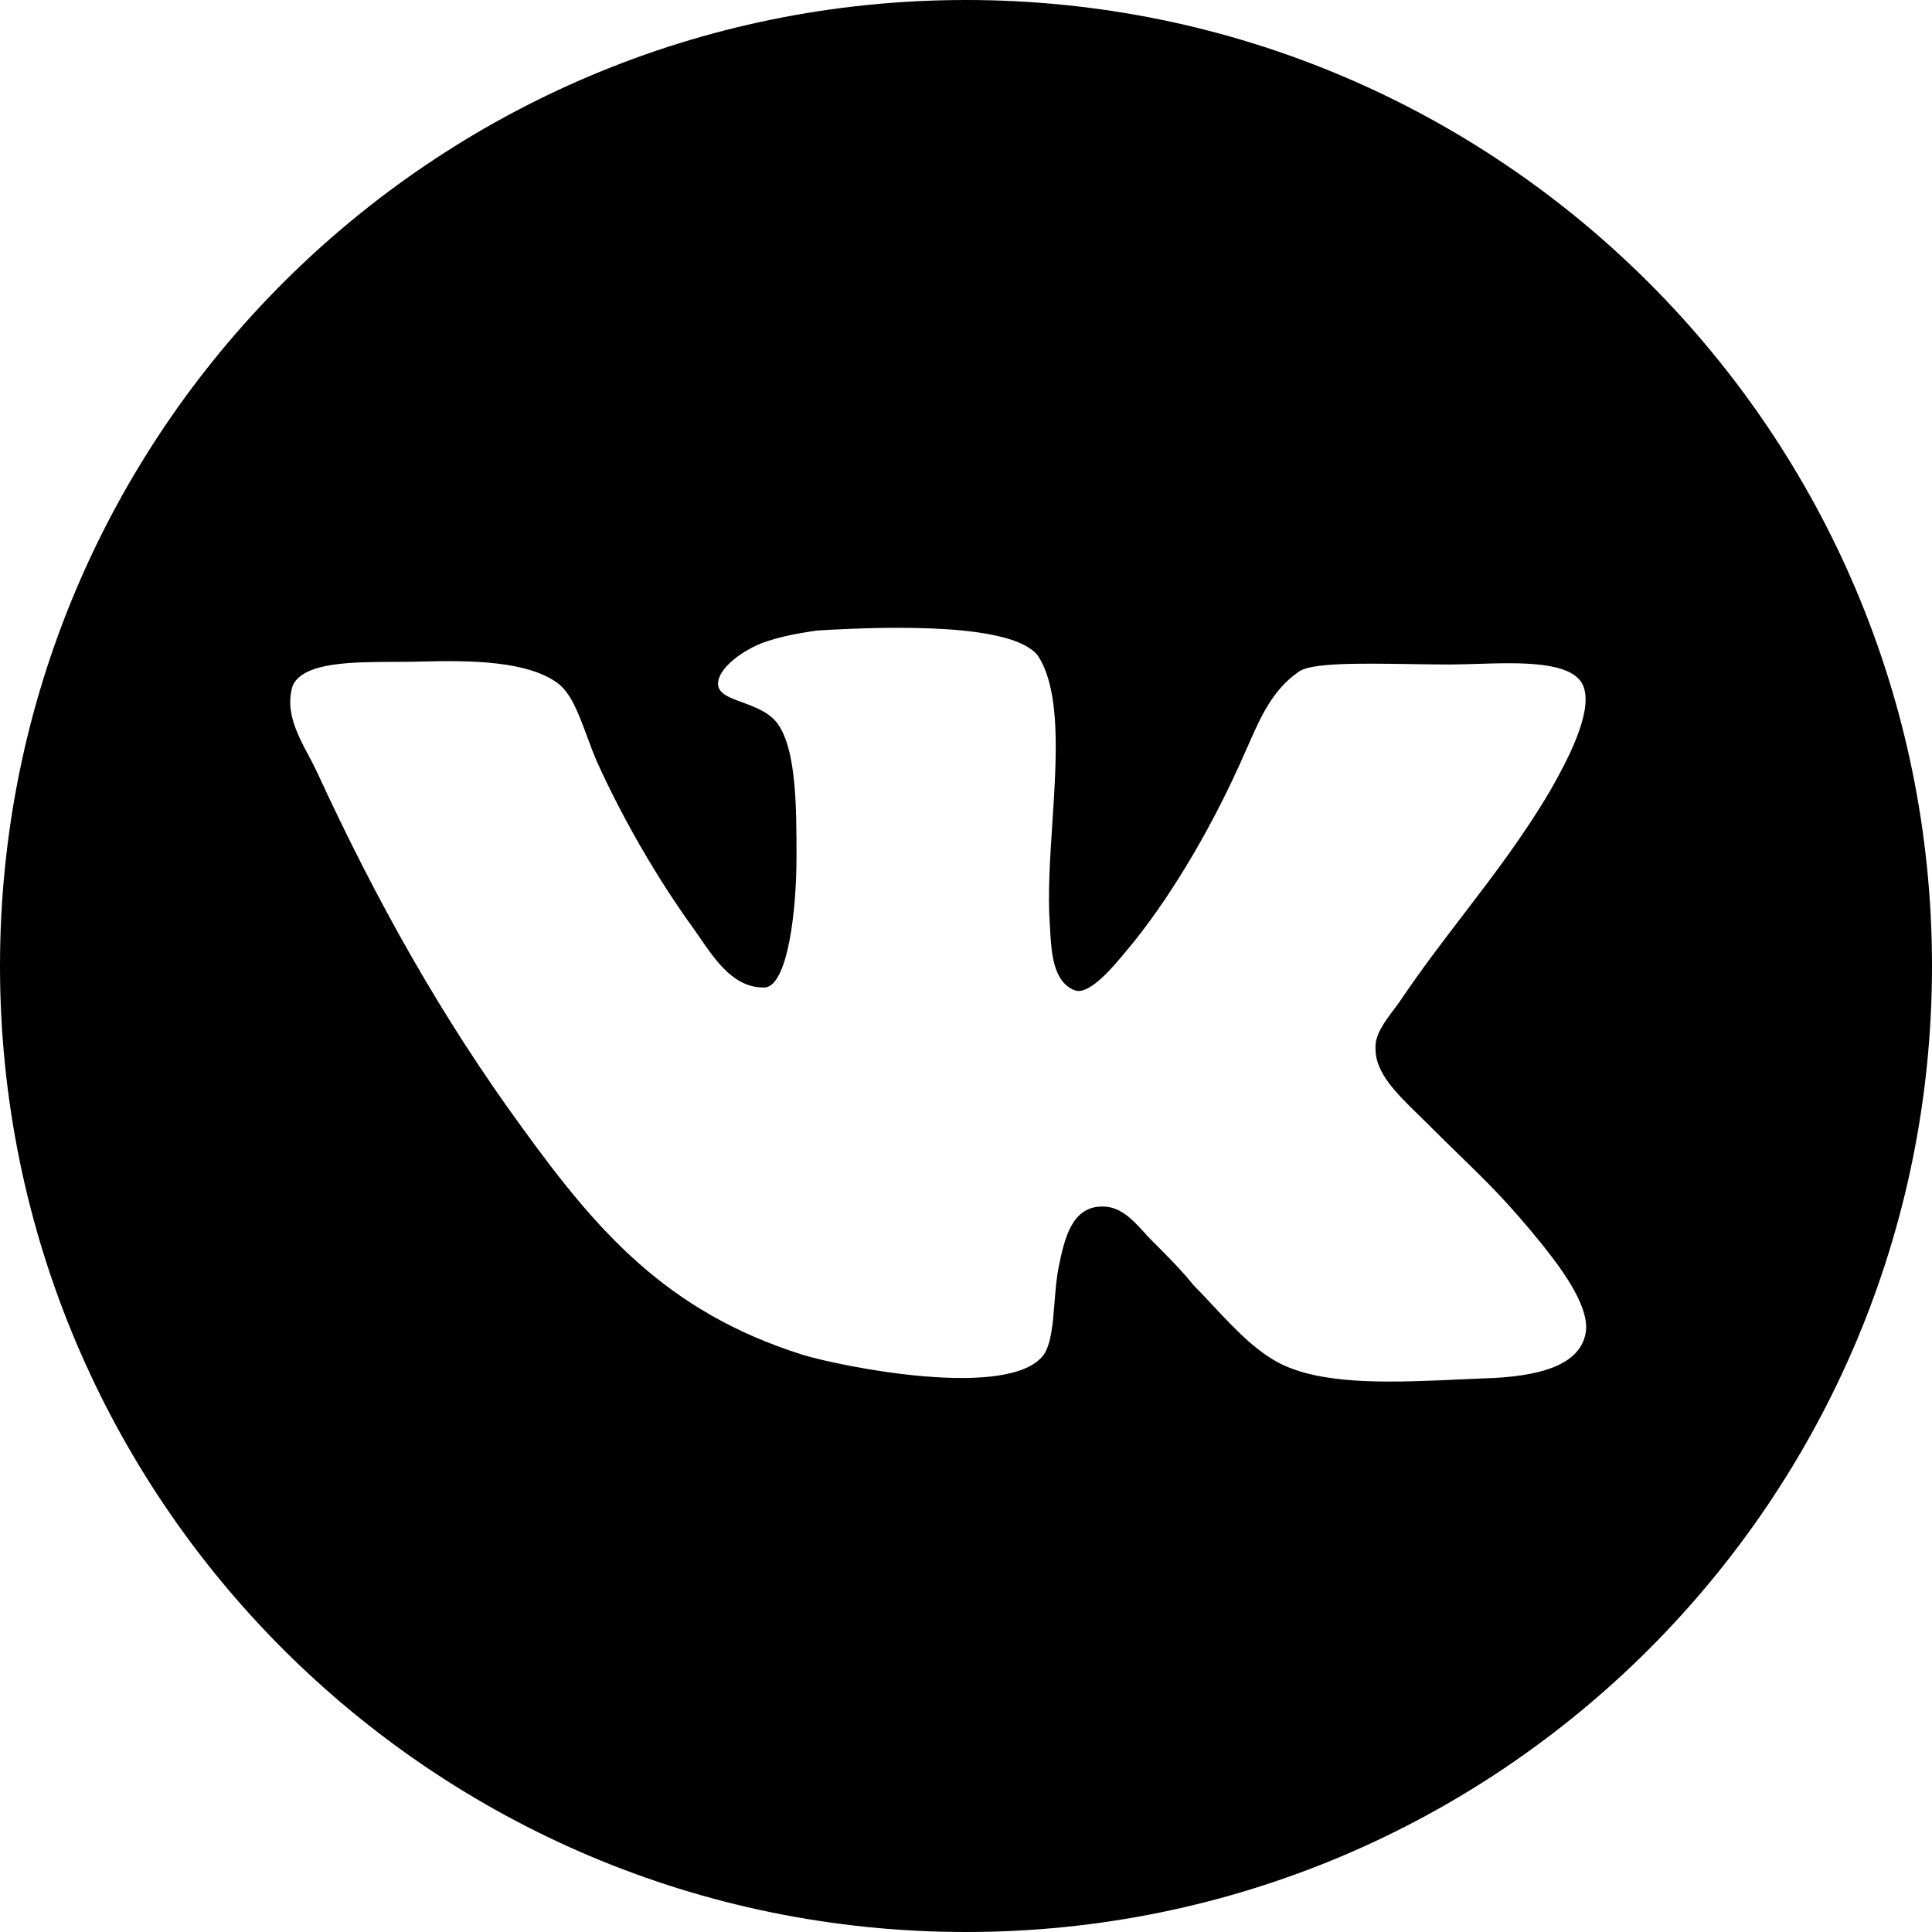
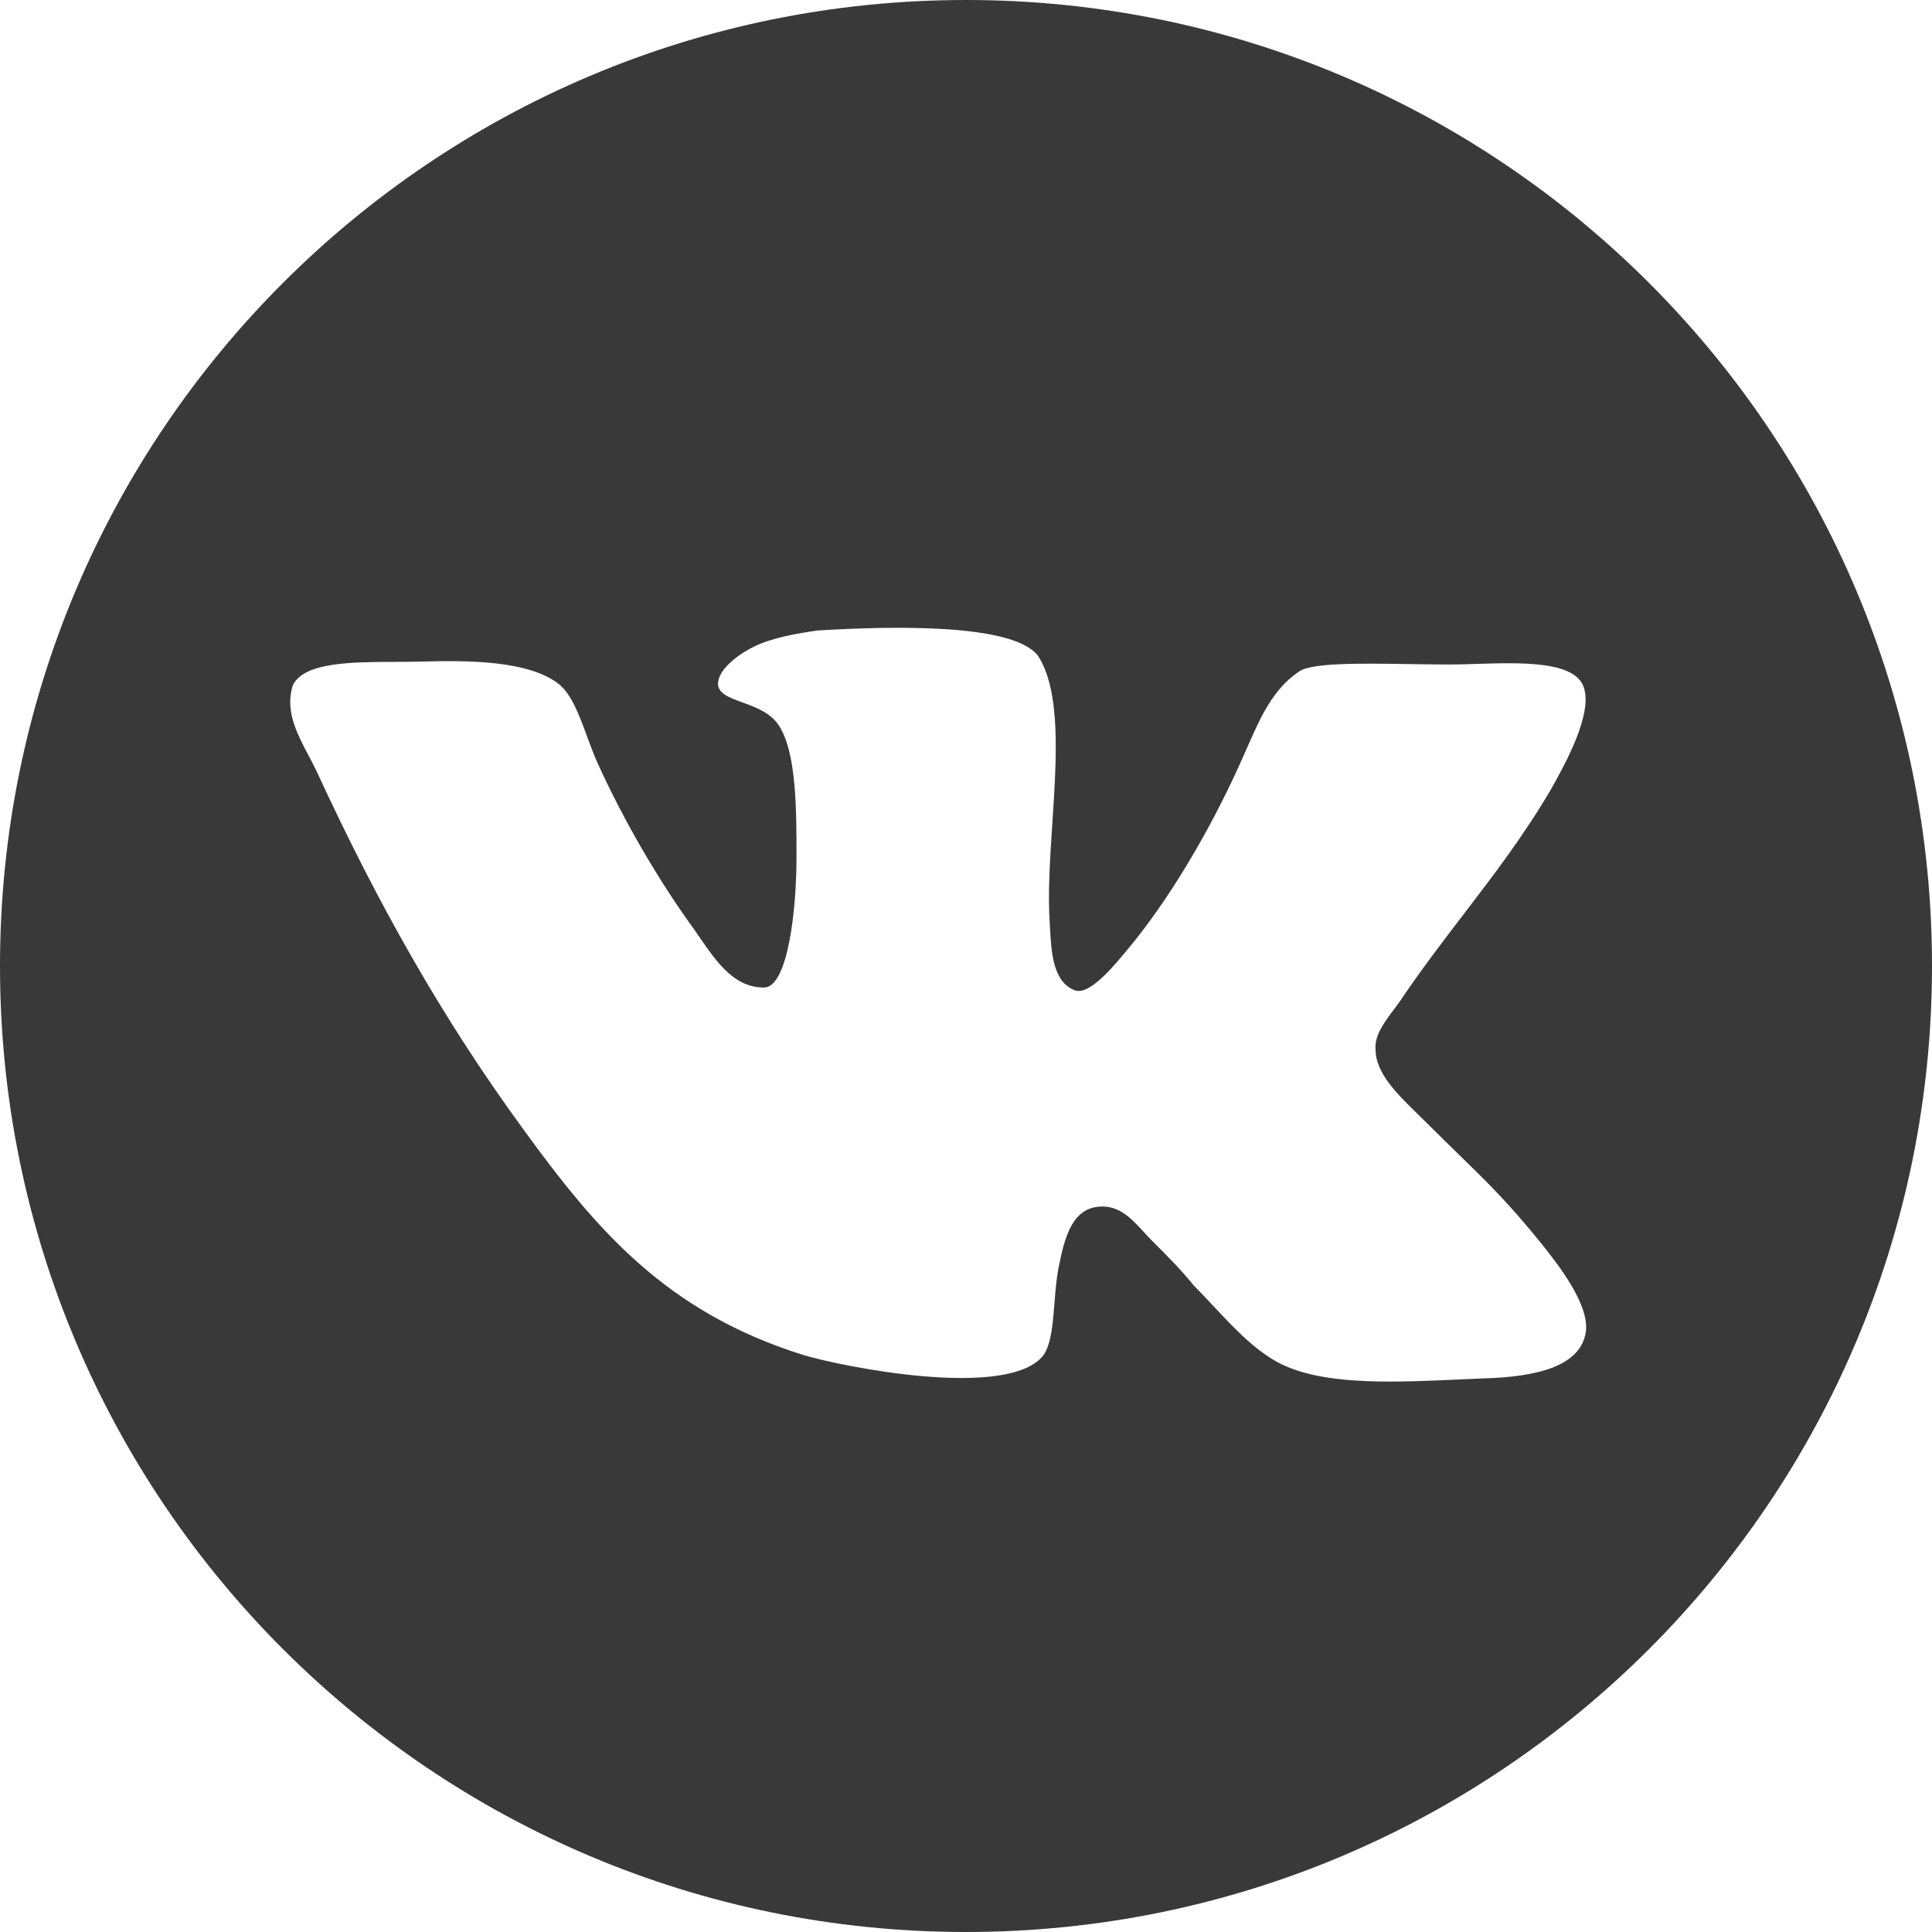
<svg xmlns="http://www.w3.org/2000/svg" width="800" height="800" viewBox="0 0 800 800" fill="none">
-   <path fill-rule="evenodd" clip-rule="evenodd" d="M400 800C620.914 800 800 620.914 800 400C800 179.086 620.914 0 400 0C179.086 0 0 179.086 0 400C0 620.914 179.086 800 400 800ZM434.822 384.784C435.354 394.376 436.038 406.682 445.111 410.094L445.092 410.074C451.186 412.289 461.264 400.012 467.685 392.189C468.377 391.347 469.026 390.556 469.623 389.841C486.795 368.371 503.358 339.561 515.624 311.341C516.122 310.233 516.615 309.121 517.108 308.007C522.08 296.787 527.097 285.462 537.702 278.214C542.529 274.358 563.258 274.672 583.82 274.983C589.423 275.068 595.014 275.152 600.267 275.152C603.673 275.152 607.454 275.034 611.397 274.912C629.466 274.349 650.945 273.68 655.472 283.748C660.317 294.66 647.802 316.922 642.178 326.925L641.97 327.296C630.535 346.598 618.474 362.355 606.151 378.454C597.325 389.985 588.365 401.691 579.405 415C578.715 415.949 578.013 416.886 577.318 417.814C573.069 423.485 569.07 428.823 569.593 434.625C569.593 444.285 578.534 453.011 586.939 461.212C588.13 462.375 589.311 463.528 590.454 464.671C595.714 469.93 600.192 474.293 604.244 478.24C616.265 489.949 624.533 498.003 638.3 514.97C645.659 524.174 657.944 540.109 656.708 551.158C654.863 565.269 637.691 570.175 613.769 570.783C610.914 570.903 608.041 571.034 605.164 571.166C578.367 572.391 551.087 573.639 532.815 565.877C521.424 561.123 511.502 550.503 502.194 540.54C499.475 537.63 496.809 534.777 494.174 532.142C489.268 525.999 483.753 520.485 477.003 513.734L477.002 513.733C475.875 512.606 474.769 511.397 473.654 510.178C468.691 504.753 463.544 499.126 455.532 499.623C443.875 500.231 440.814 512.497 438.36 524.763C437.455 529.291 437.049 534.405 436.651 539.426C435.971 548.004 435.313 556.309 432.218 560.951C418.107 579.968 348.203 565.857 332.248 560.951C275.826 543.171 247.017 509.435 216.343 467.124C183.216 421.751 156.231 373.905 131.092 319.328C130.14 317.303 129.027 315.209 127.881 313.055C123.123 304.106 117.815 294.125 121.279 283.748C125.808 274.175 145.649 274.118 163.468 274.066C167.347 274.055 171.131 274.044 174.64 273.936C196.109 273.327 218.188 273.935 230.453 282.531C236.318 286.59 239.535 295.307 243.024 304.759C244.275 308.148 245.561 311.632 247.017 315.03C258.065 339.561 272.784 364.721 287.503 384.954C288.283 386.058 289.069 387.203 289.869 388.368C296.619 398.199 304.325 409.421 316.94 408.877C326.125 407.66 329.814 377.595 329.814 354.908C329.814 335.283 329.814 311.38 322.455 300.331C319.091 295.123 312.81 292.822 307.368 290.828C301.921 288.832 297.315 287.145 297.315 283.159C297.315 277.645 304.675 271.522 312.034 267.832C319.394 264.143 329.815 262.318 338.41 261.081C369.065 259.236 419.363 258 429.784 271.502C439.335 286.223 437.524 313.861 435.745 341.003C434.782 355.689 433.829 370.23 434.69 382.501C434.736 383.24 434.779 384.003 434.822 384.784Z" fill="black" />
+   <path fill-rule="evenodd" clip-rule="evenodd" d="M400 800C620.914 800 800 620.914 800 400C800 179.086 620.914 0 400 0C179.086 0 0 179.086 0 400C0 620.914 179.086 800 400 800ZM434.822 384.784C435.354 394.376 436.038 406.682 445.111 410.094L445.092 410.074C451.186 412.289 461.264 400.012 467.685 392.189C468.377 391.347 469.026 390.556 469.623 389.841C486.795 368.371 503.358 339.561 515.624 311.341C516.122 310.233 516.615 309.121 517.108 308.007C522.08 296.787 527.097 285.462 537.702 278.214C542.529 274.358 563.258 274.672 583.82 274.983C589.423 275.068 595.014 275.152 600.267 275.152C603.673 275.152 607.454 275.034 611.397 274.912C629.466 274.349 650.945 273.68 655.472 283.748C660.317 294.66 647.802 316.922 642.178 326.925L641.97 327.296C630.535 346.598 618.474 362.355 606.151 378.454C597.325 389.985 588.365 401.691 579.405 415C578.715 415.949 578.013 416.886 577.318 417.814C573.069 423.485 569.07 428.823 569.593 434.625C569.593 444.285 578.534 453.011 586.939 461.212C588.13 462.375 589.311 463.528 590.454 464.671C595.714 469.93 600.192 474.293 604.244 478.24C616.265 489.949 624.533 498.003 638.3 514.97C645.659 524.174 657.944 540.109 656.708 551.158C654.863 565.269 637.691 570.175 613.769 570.783C610.914 570.903 608.041 571.034 605.164 571.166C578.367 572.391 551.087 573.639 532.815 565.877C521.424 561.123 511.502 550.503 502.194 540.54C499.475 537.63 496.809 534.777 494.174 532.142C489.268 525.999 483.753 520.485 477.003 513.734L477.002 513.733C475.875 512.606 474.769 511.397 473.654 510.178C468.691 504.753 463.544 499.126 455.532 499.623C443.875 500.231 440.814 512.497 438.36 524.763C437.455 529.291 437.049 534.405 436.651 539.426C435.971 548.004 435.313 556.309 432.218 560.951C418.107 579.968 348.203 565.857 332.248 560.951C275.826 543.171 247.017 509.435 216.343 467.124C183.216 421.751 156.231 373.905 131.092 319.328C130.14 317.303 129.027 315.209 127.881 313.055C123.123 304.106 117.815 294.125 121.279 283.748C125.808 274.175 145.649 274.118 163.468 274.066C167.347 274.055 171.131 274.044 174.64 273.936C196.109 273.327 218.188 273.935 230.453 282.531C236.318 286.59 239.535 295.307 243.024 304.759C244.275 308.148 245.561 311.632 247.017 315.03C258.065 339.561 272.784 364.721 287.503 384.954C288.283 386.058 289.069 387.203 289.869 388.368C296.619 398.199 304.325 409.421 316.94 408.877C326.125 407.66 329.814 377.595 329.814 354.908C329.814 335.283 329.814 311.38 322.455 300.331C319.091 295.123 312.81 292.822 307.368 290.828C301.921 288.832 297.315 287.145 297.315 283.159C297.315 277.645 304.675 271.522 312.034 267.832C319.394 264.143 329.815 262.318 338.41 261.081C369.065 259.236 419.363 258 429.784 271.502C439.335 286.223 437.524 313.861 435.745 341.003C434.782 355.689 433.829 370.23 434.69 382.501C434.736 383.24 434.779 384.003 434.822 384.784Z" fill="#393939" />
</svg>
